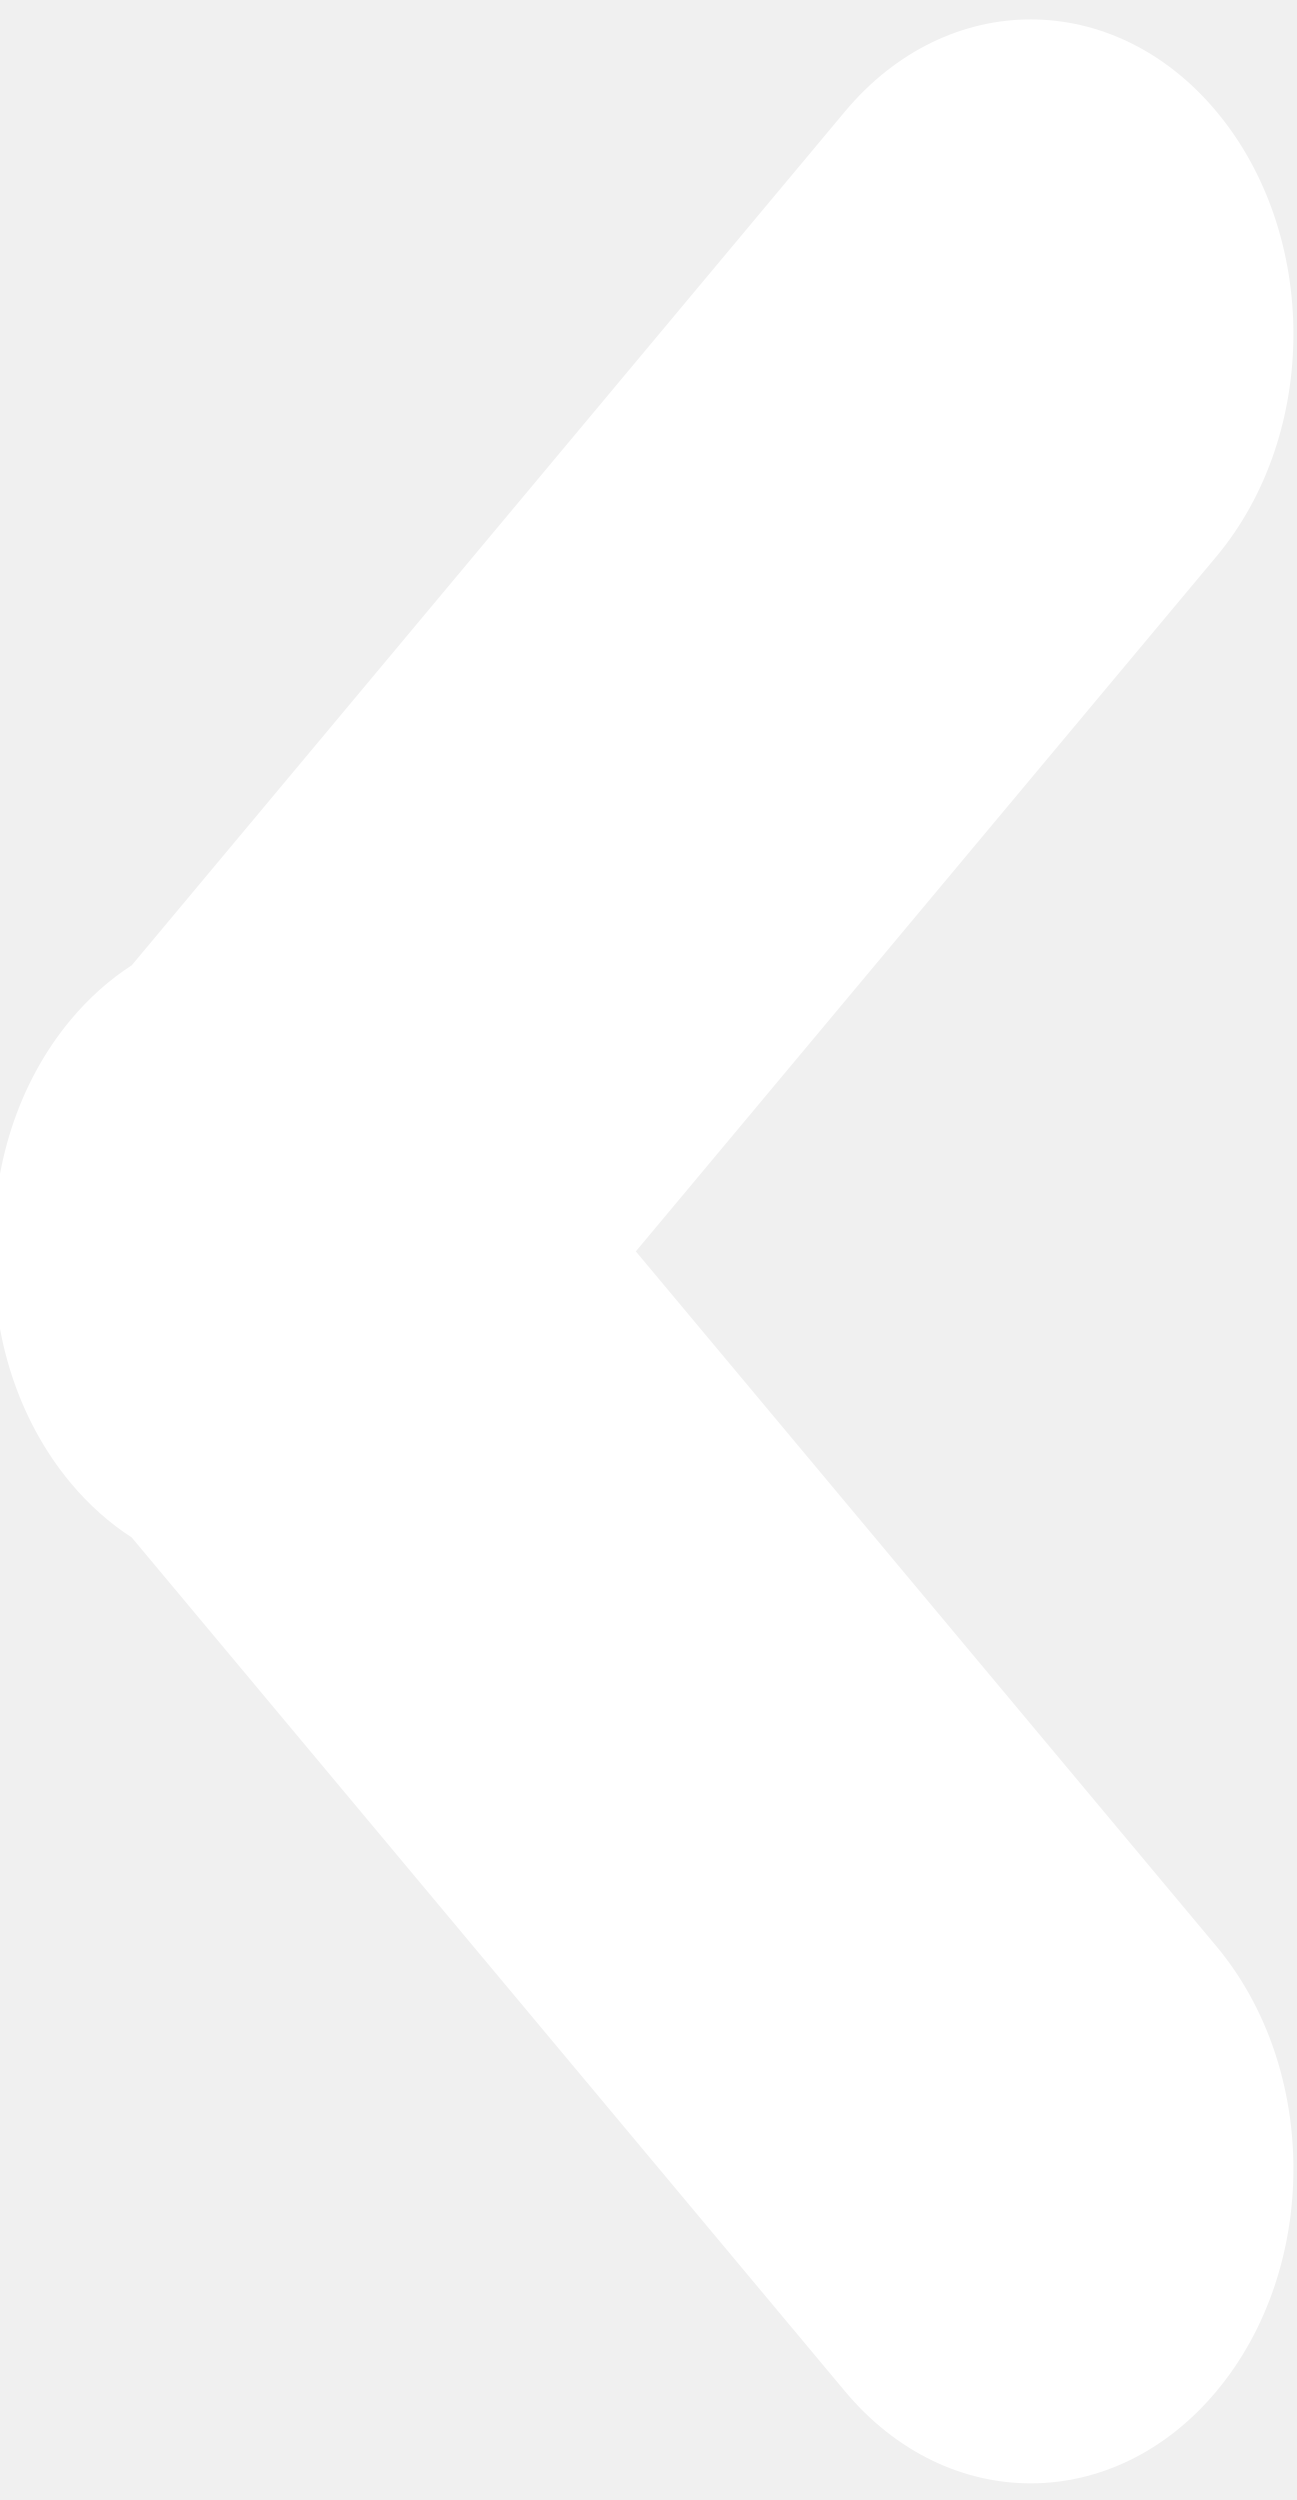
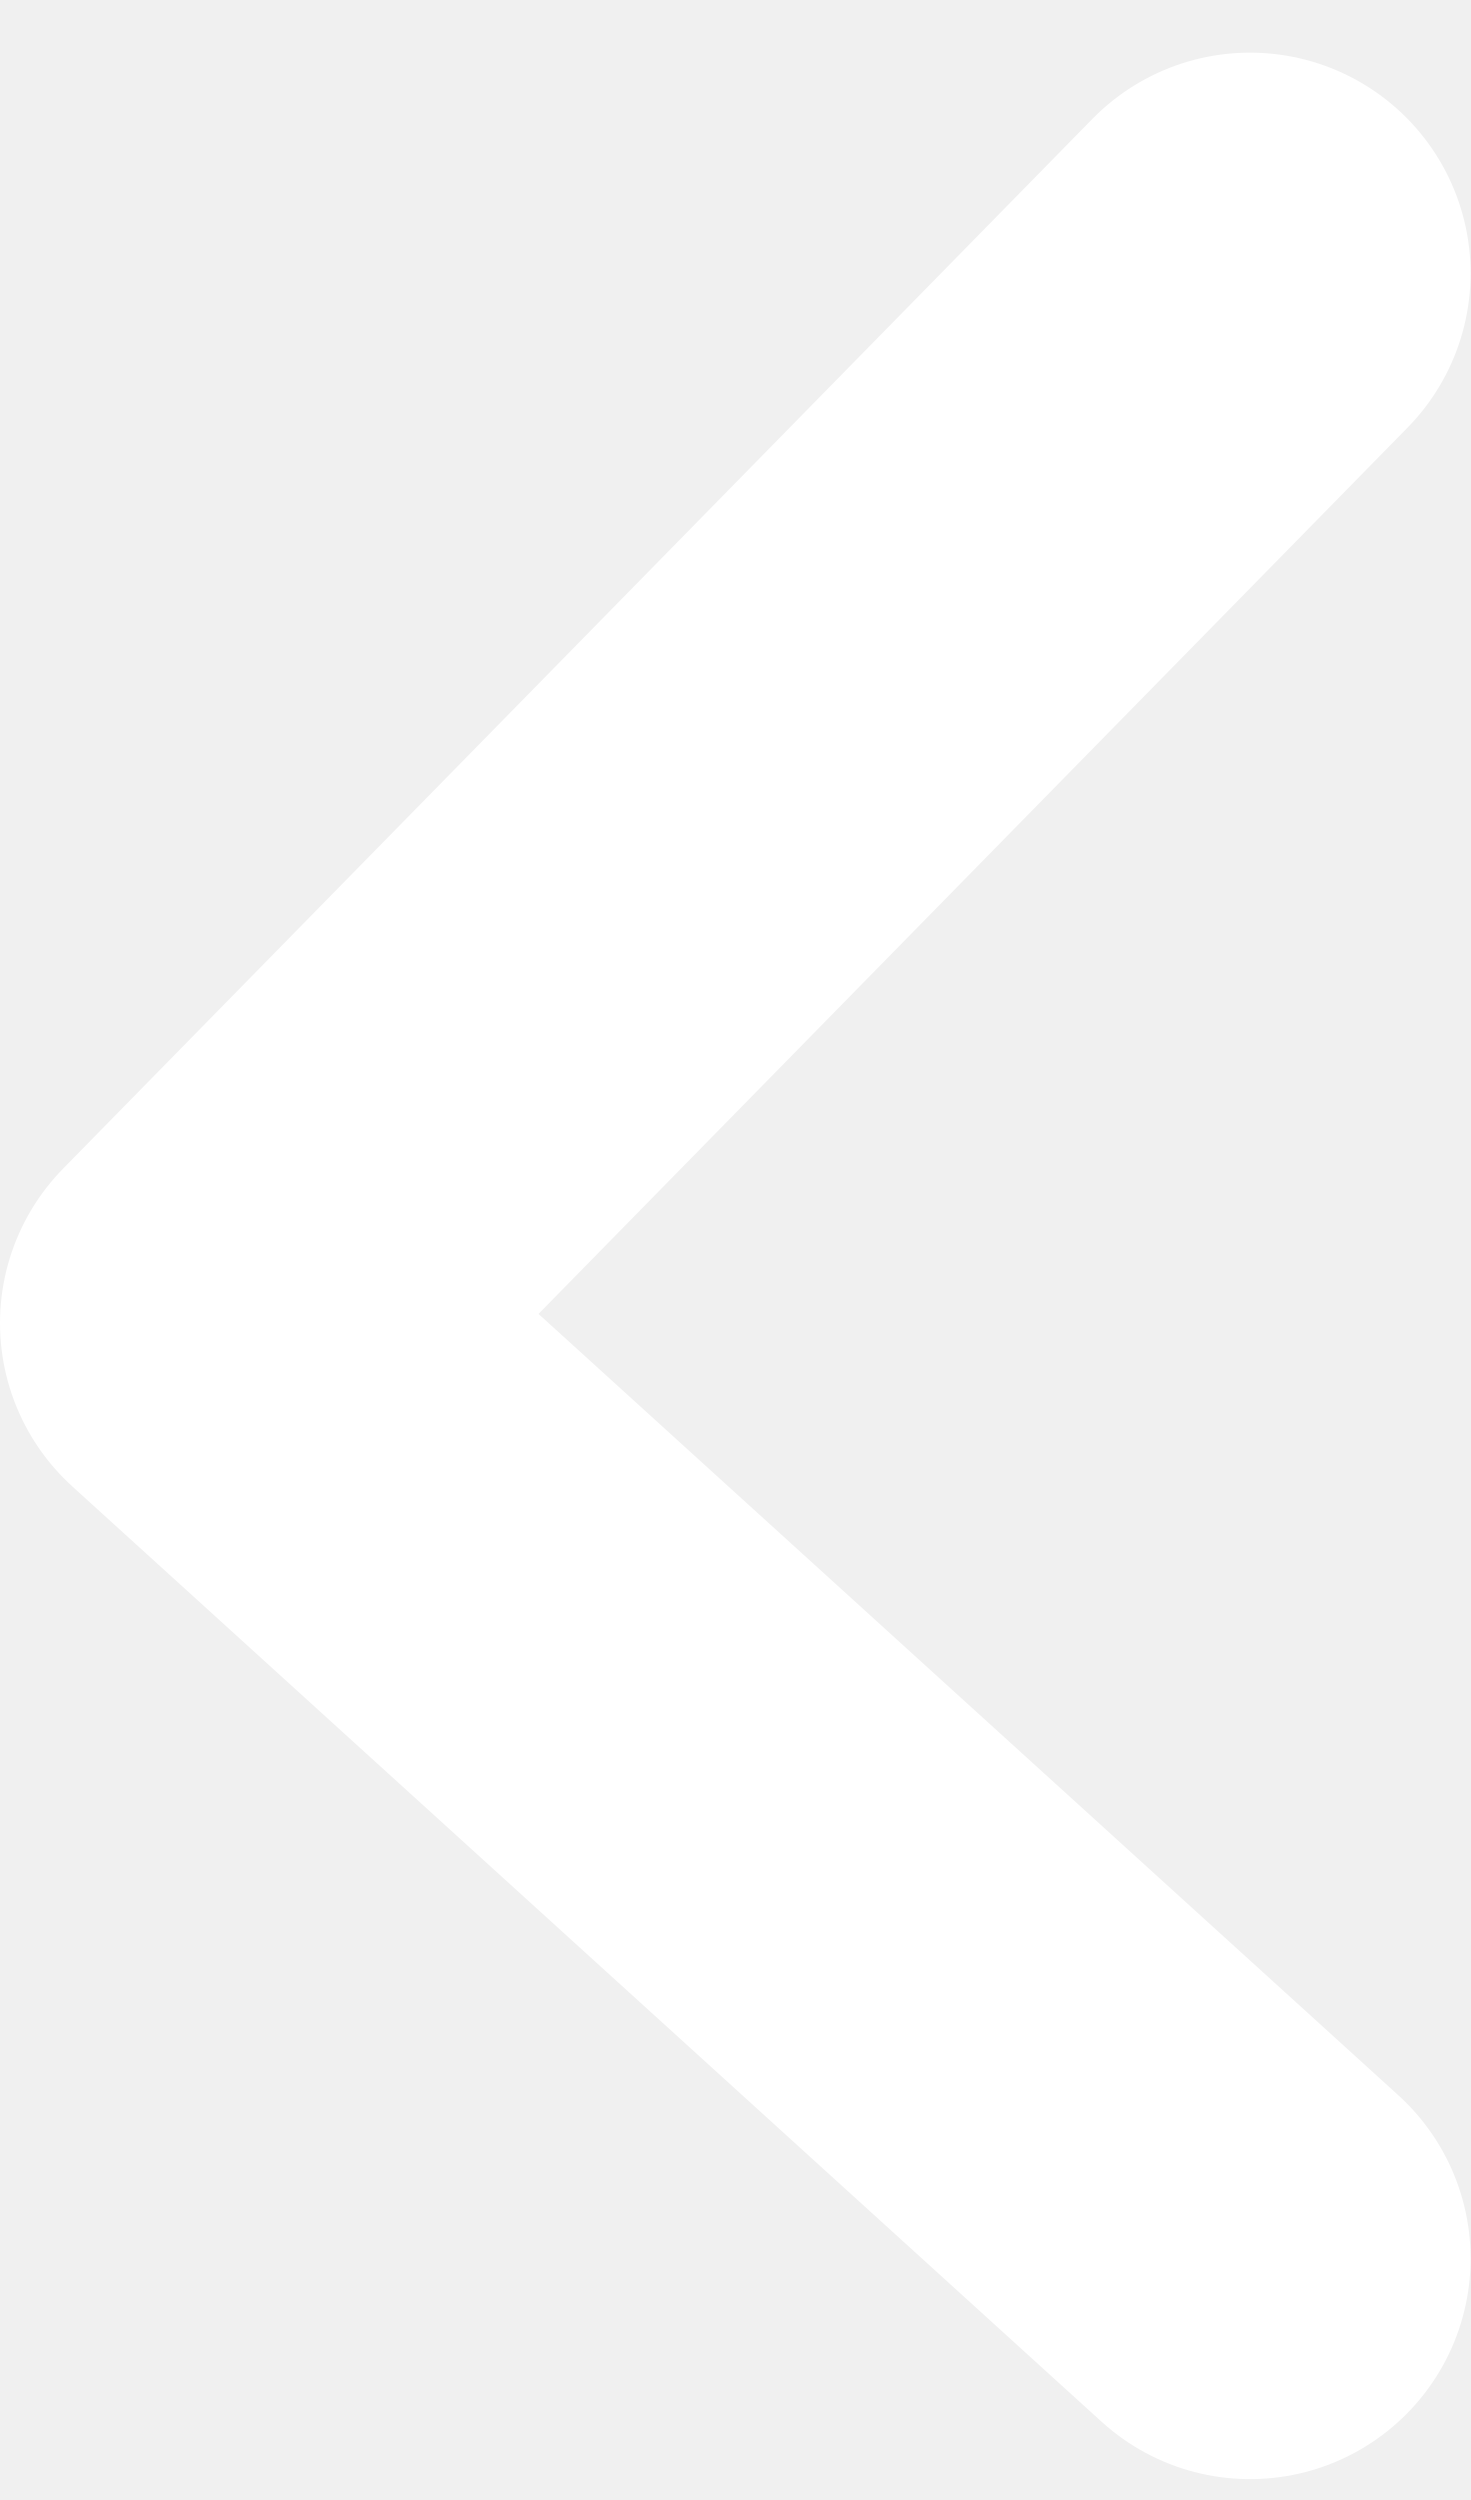
- <svg xmlns="http://www.w3.org/2000/svg" width="14" height="27">
-   <defs>
-     <circle id="path-1" cx="21" cy="21" r="21" />
-   </defs>
-   <g>
-     <rect x="-1" y="-1" width="16" height="29" id="canvas_background" fill="none" />
-   </g>
-   <g>
-     <g stroke="null" id="Page-1" fill="none" fill-rule="evenodd">
-       <g stroke="null" id="buttons/previous-tree">
-         <path stroke="null" stroke-width="19" d="m6.867,13.515l6.271,7.506c1.108,1.327 1.108,3.477 0,4.804c-1.108,1.327 -2.905,1.327 -4.013,0l-7.702,-9.22c-0.237,-0.153 -0.459,-0.349 -0.659,-0.588c-0.575,-0.689 -0.852,-1.6 -0.83,-2.502c-0.022,-0.902 0.255,-1.813 0.83,-2.502c0.2,-0.239 0.422,-0.435 0.659,-0.588l7.702,-9.22c1.108,-1.327 2.905,-1.327 4.013,0c1.108,1.327 1.108,3.477 0,4.804l-6.271,7.506z" id="Combined-Shape" fill="#ffffff" />
+ <svg xmlns="http://www.w3.org/2000/svg" width="20px" height="34px" viewBox="0 0 20 34" version="1.1">
+   <g id="Latest-production-map-(Liam)" stroke="none" stroke-width="1" fill="none" fill-rule="evenodd" stroke-linecap="round" stroke-linejoin="round">
+     <g id="portrait-and-logo" transform="translate(-13, -167)" stroke="#FFFFFF" stroke-width="6">
+       <g id="planter-and-tree-info" transform="translate(-4, 0)">
+         <g id="left-panel" transform="translate(0.581984, 0)">
+           <polyline id="icons/previous-tree-icon" transform="translate(26.41802, 184.2161) scale(-1, 1) translate(-26.41802, -184.2161) " points="19.418 170.716 33.418 184.994 19.418 197.716" />
+         </g>
      </g>
    </g>
-     <path id="svg_2" d="m28.803,19.448" opacity="0.5" stroke-dasharray="5,2,2,2" stroke-width="20" stroke="#000" fill="#152d2d" />
-     <text stroke="#000" transform="matrix(1.249228,0,0,2.36836,-3.30144,0.3207093) " xml:space="preserve" text-anchor="start" font-family="Helvetica, Arial, sans-serif" font-size="35" id="svg_3" y="13.364" x="10.194" stroke-width="0" fill="#000000" />
  </g>
</svg>
